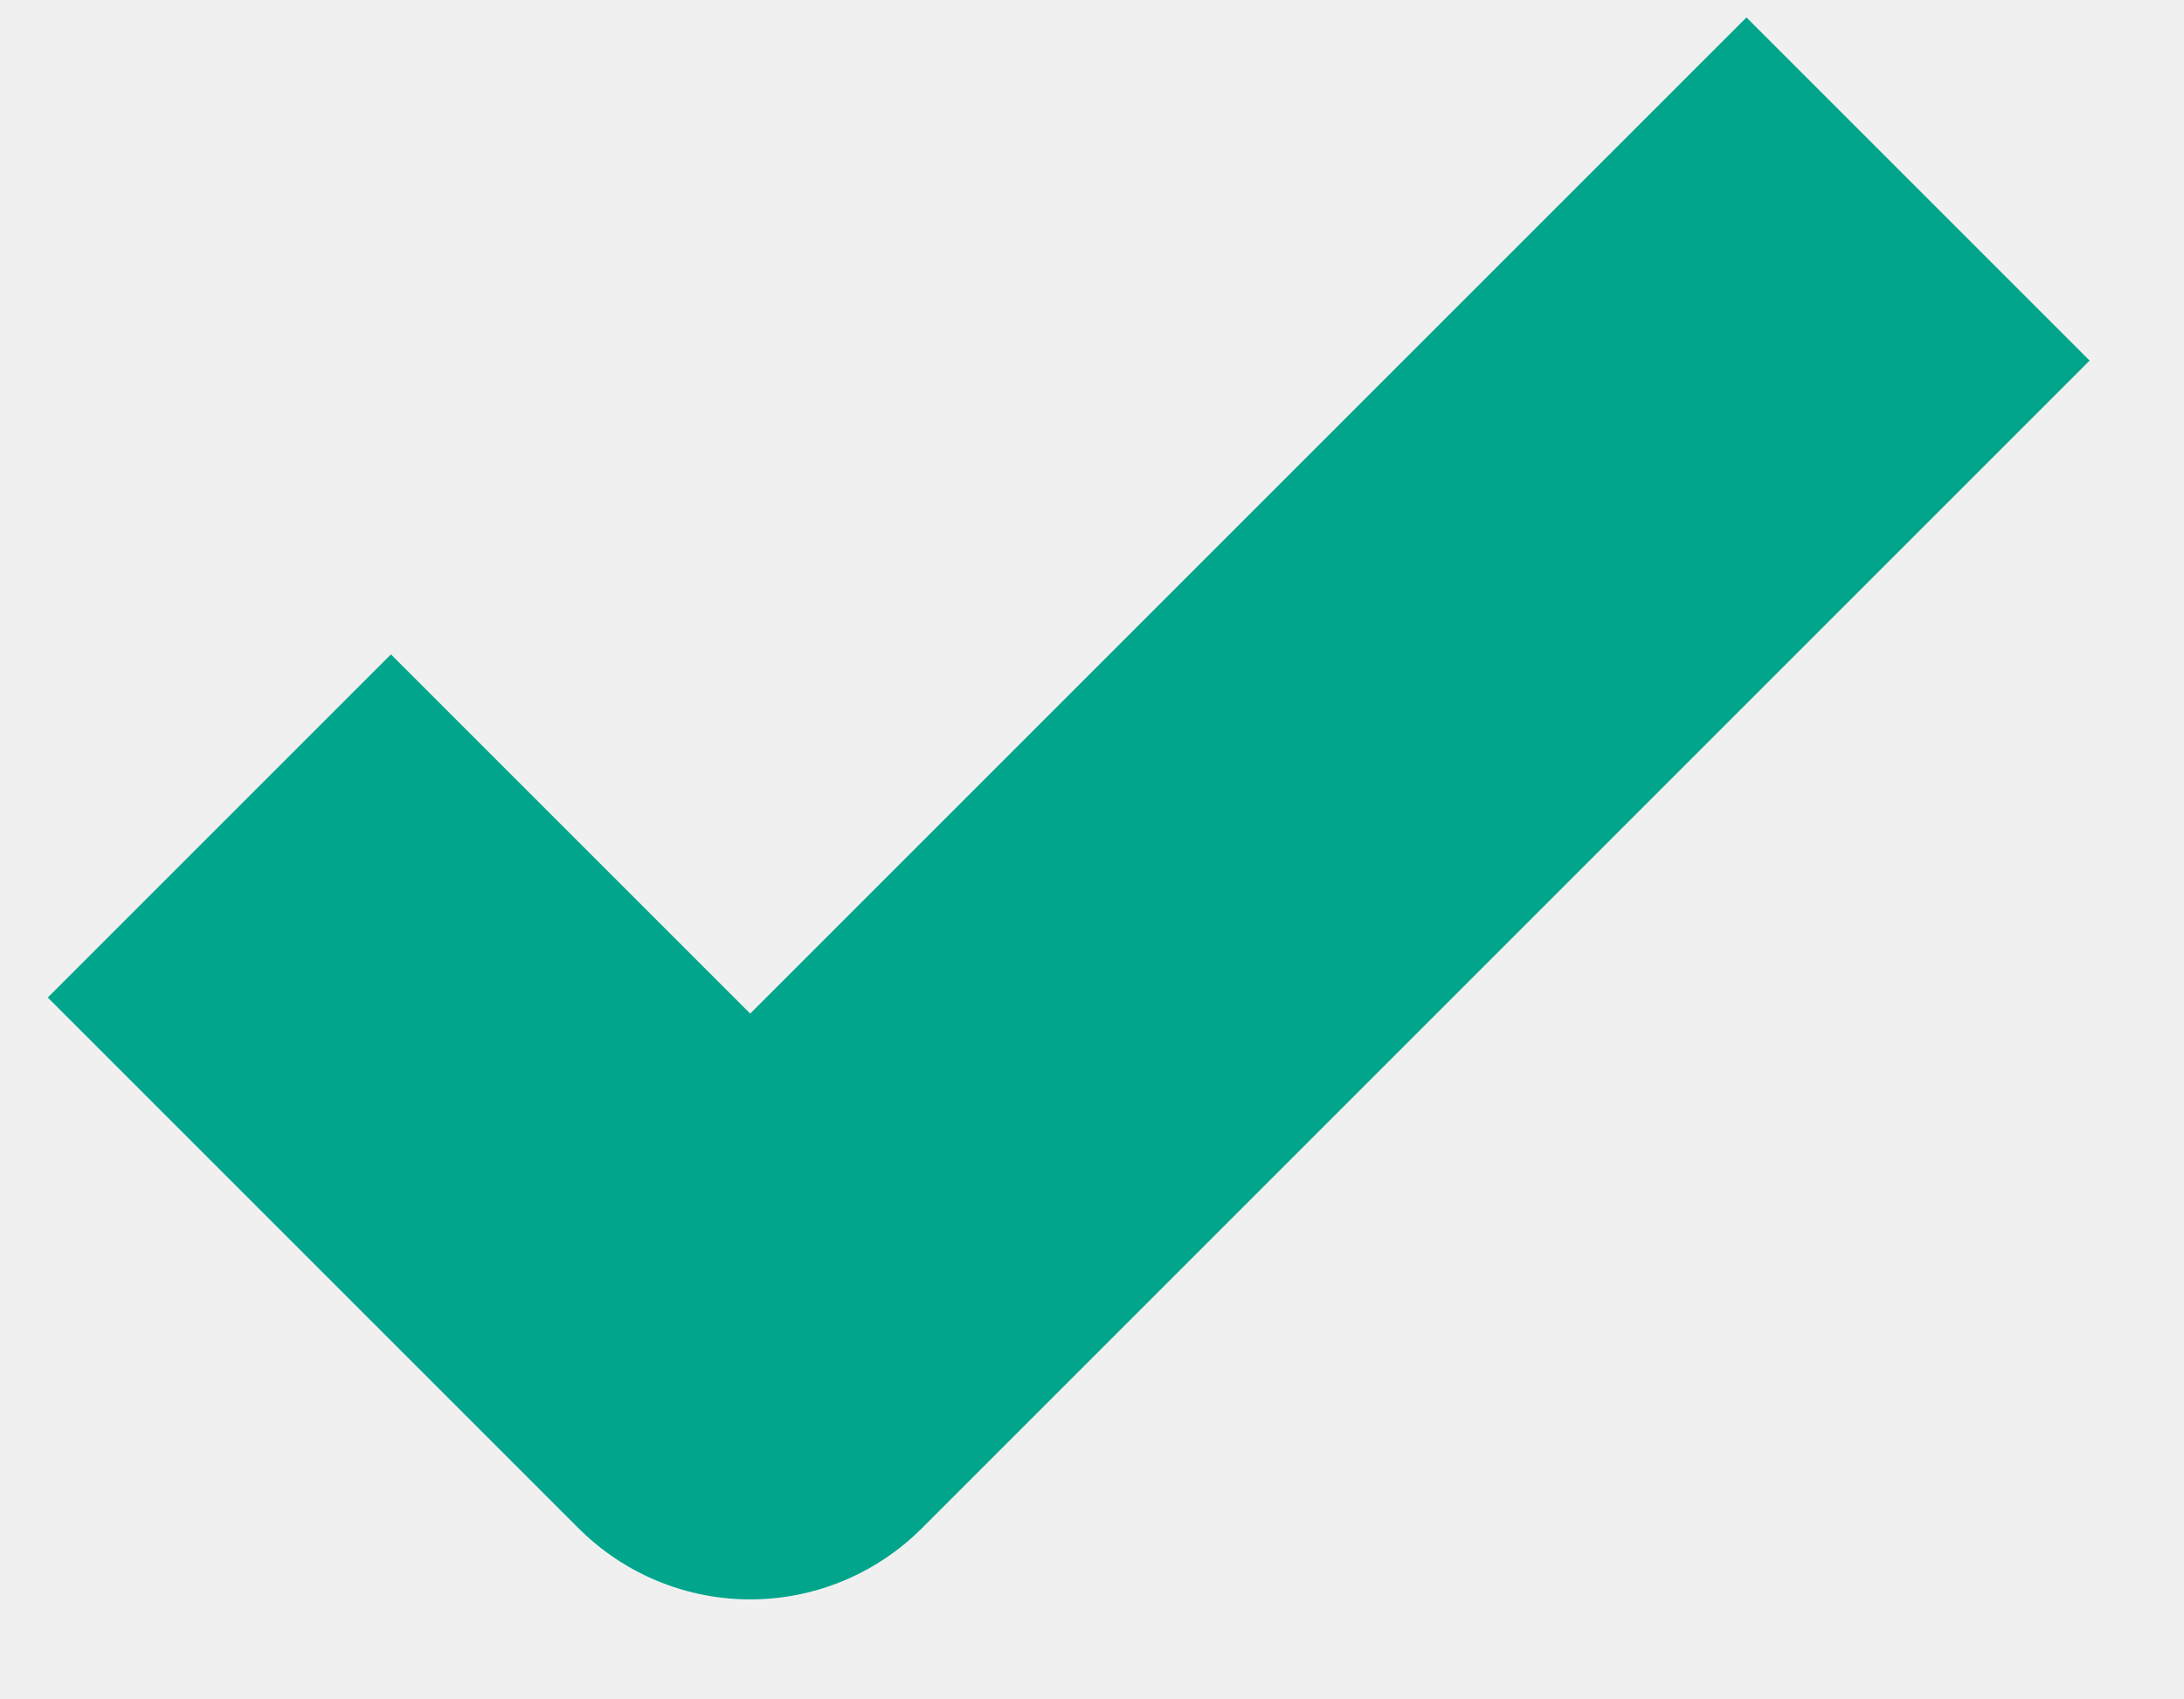
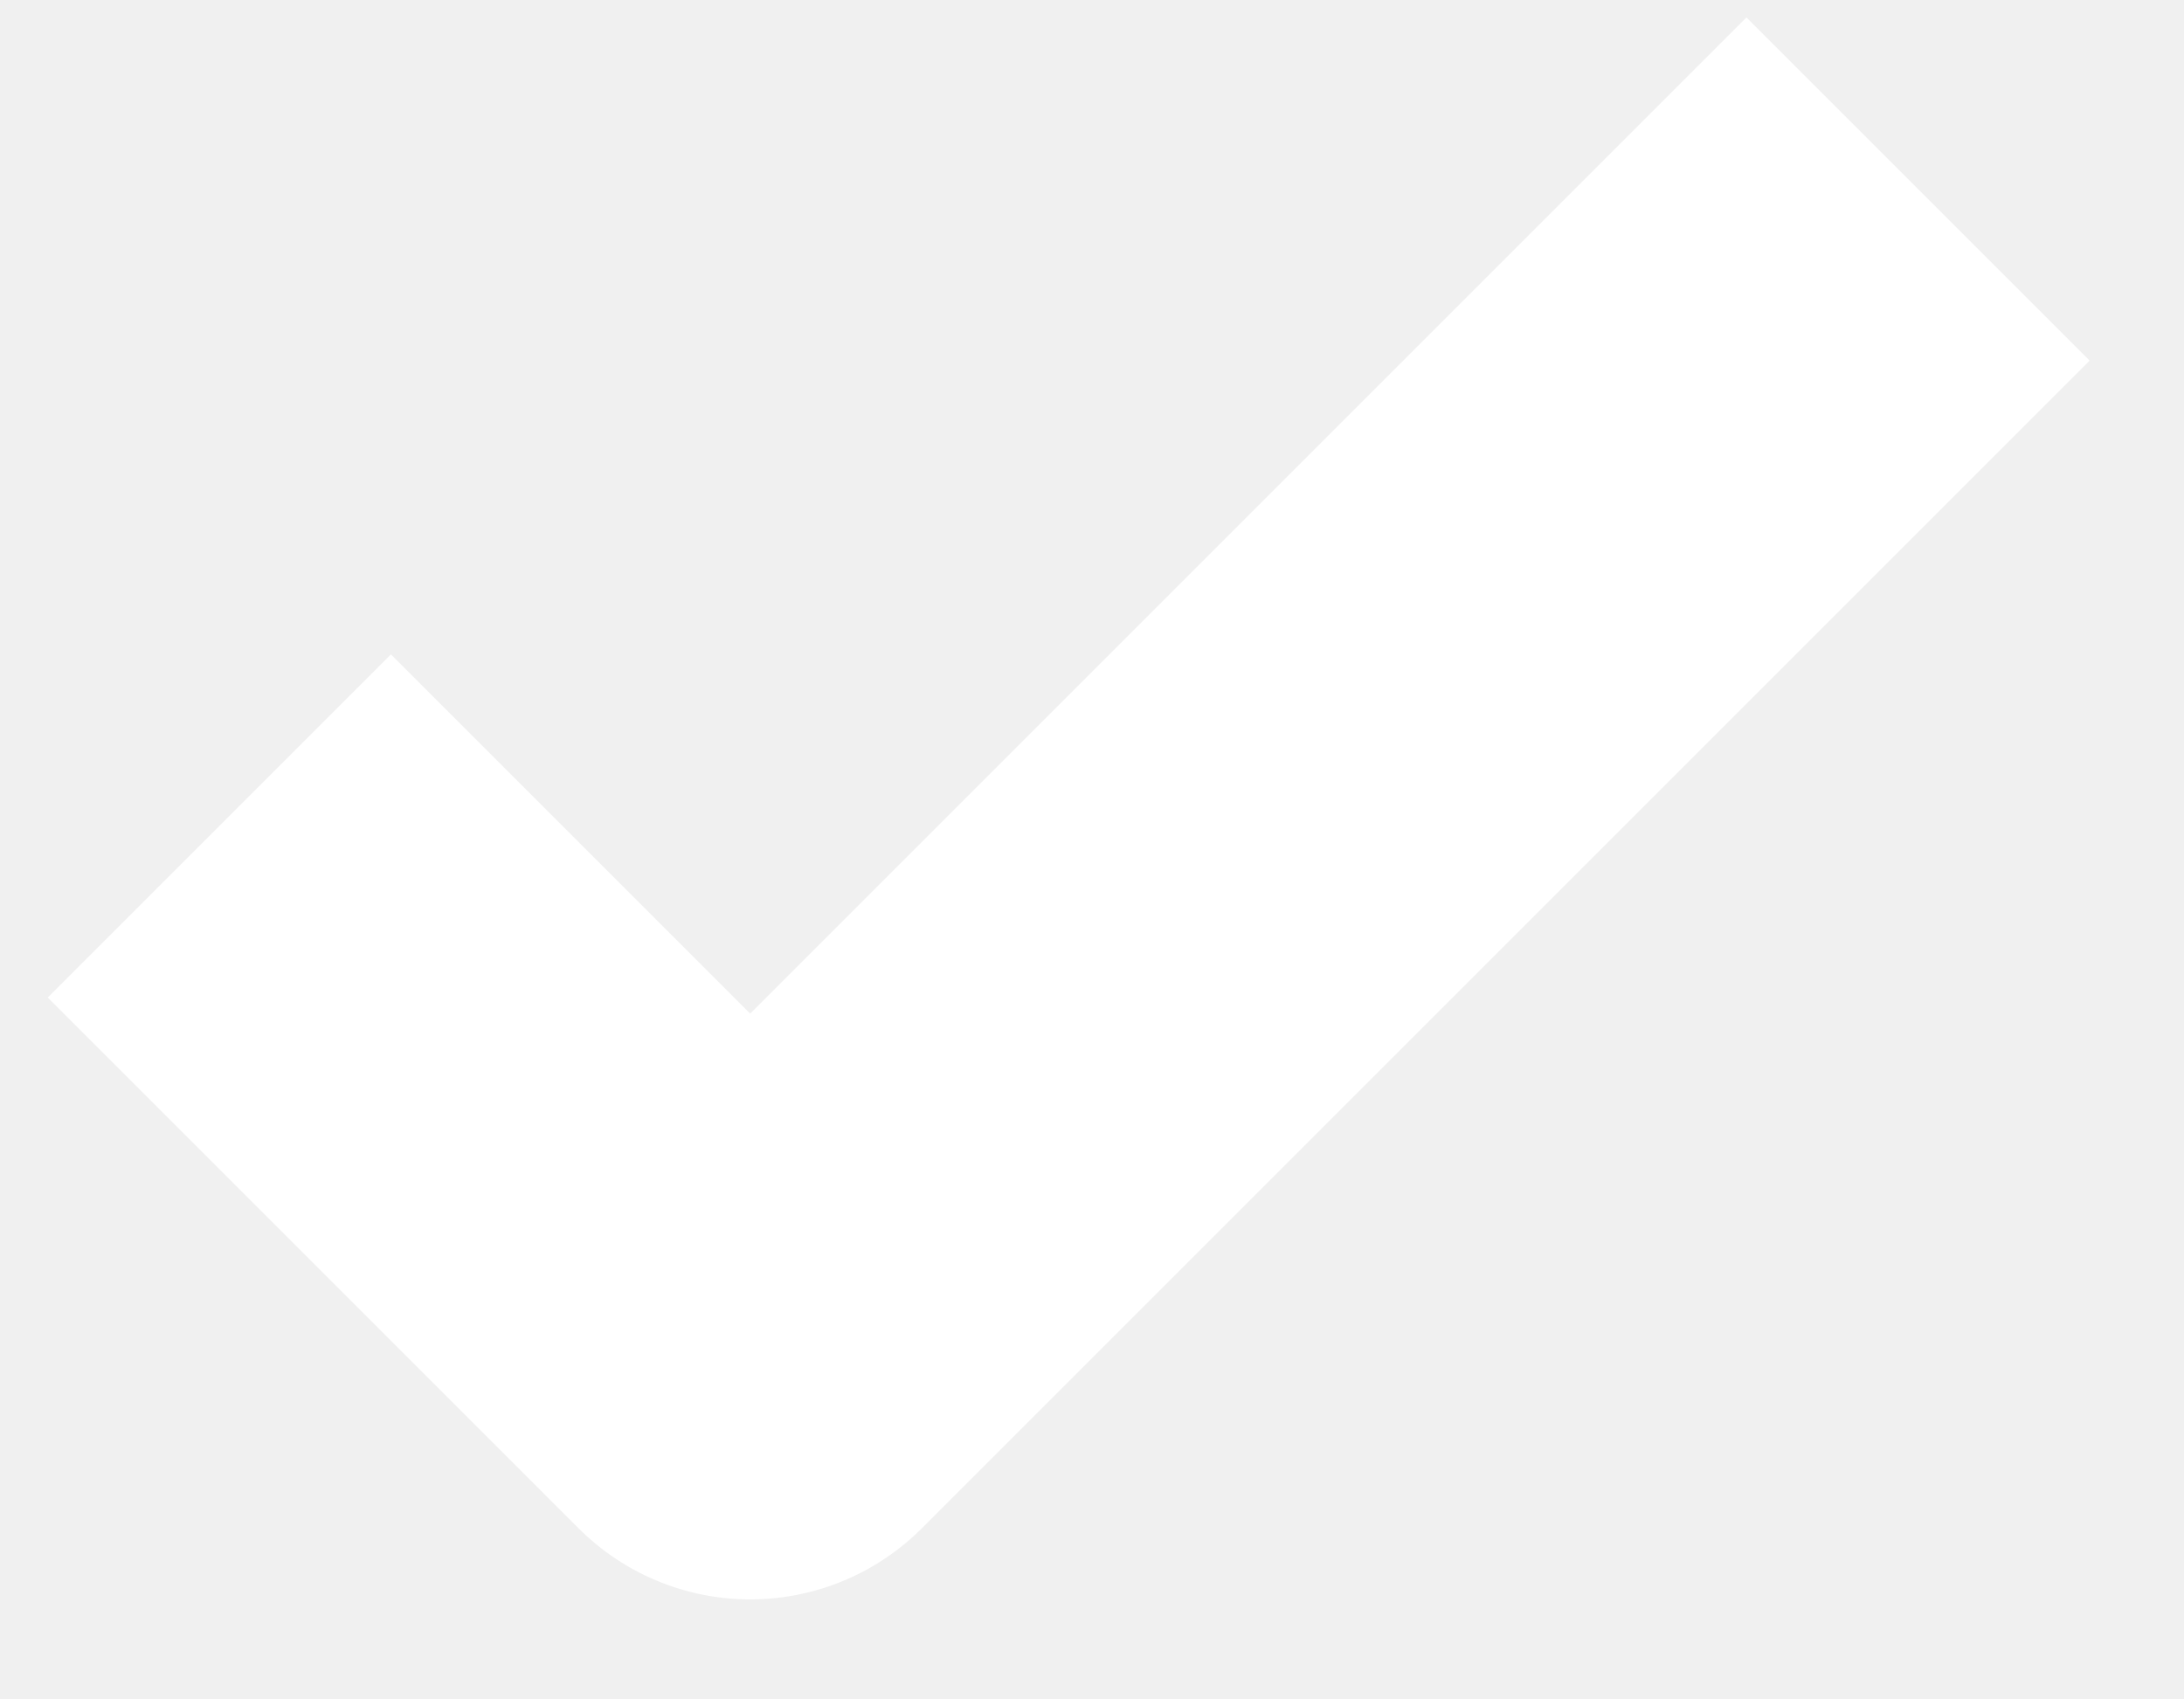
<svg xmlns="http://www.w3.org/2000/svg" width="18" height="14" viewBox="0 0 18 14" fill="none">
-   <path d="M15.808 1.558L6.183 11.183L1.808 6.808" stroke="#00A58C" stroke-width="4" stroke-linejoin="round" />
+   <path d="M15.808 1.558L6.183 11.183L1.808 6.808" stroke="#fff" stroke-width="4" stroke-linejoin="round" />
</svg>
